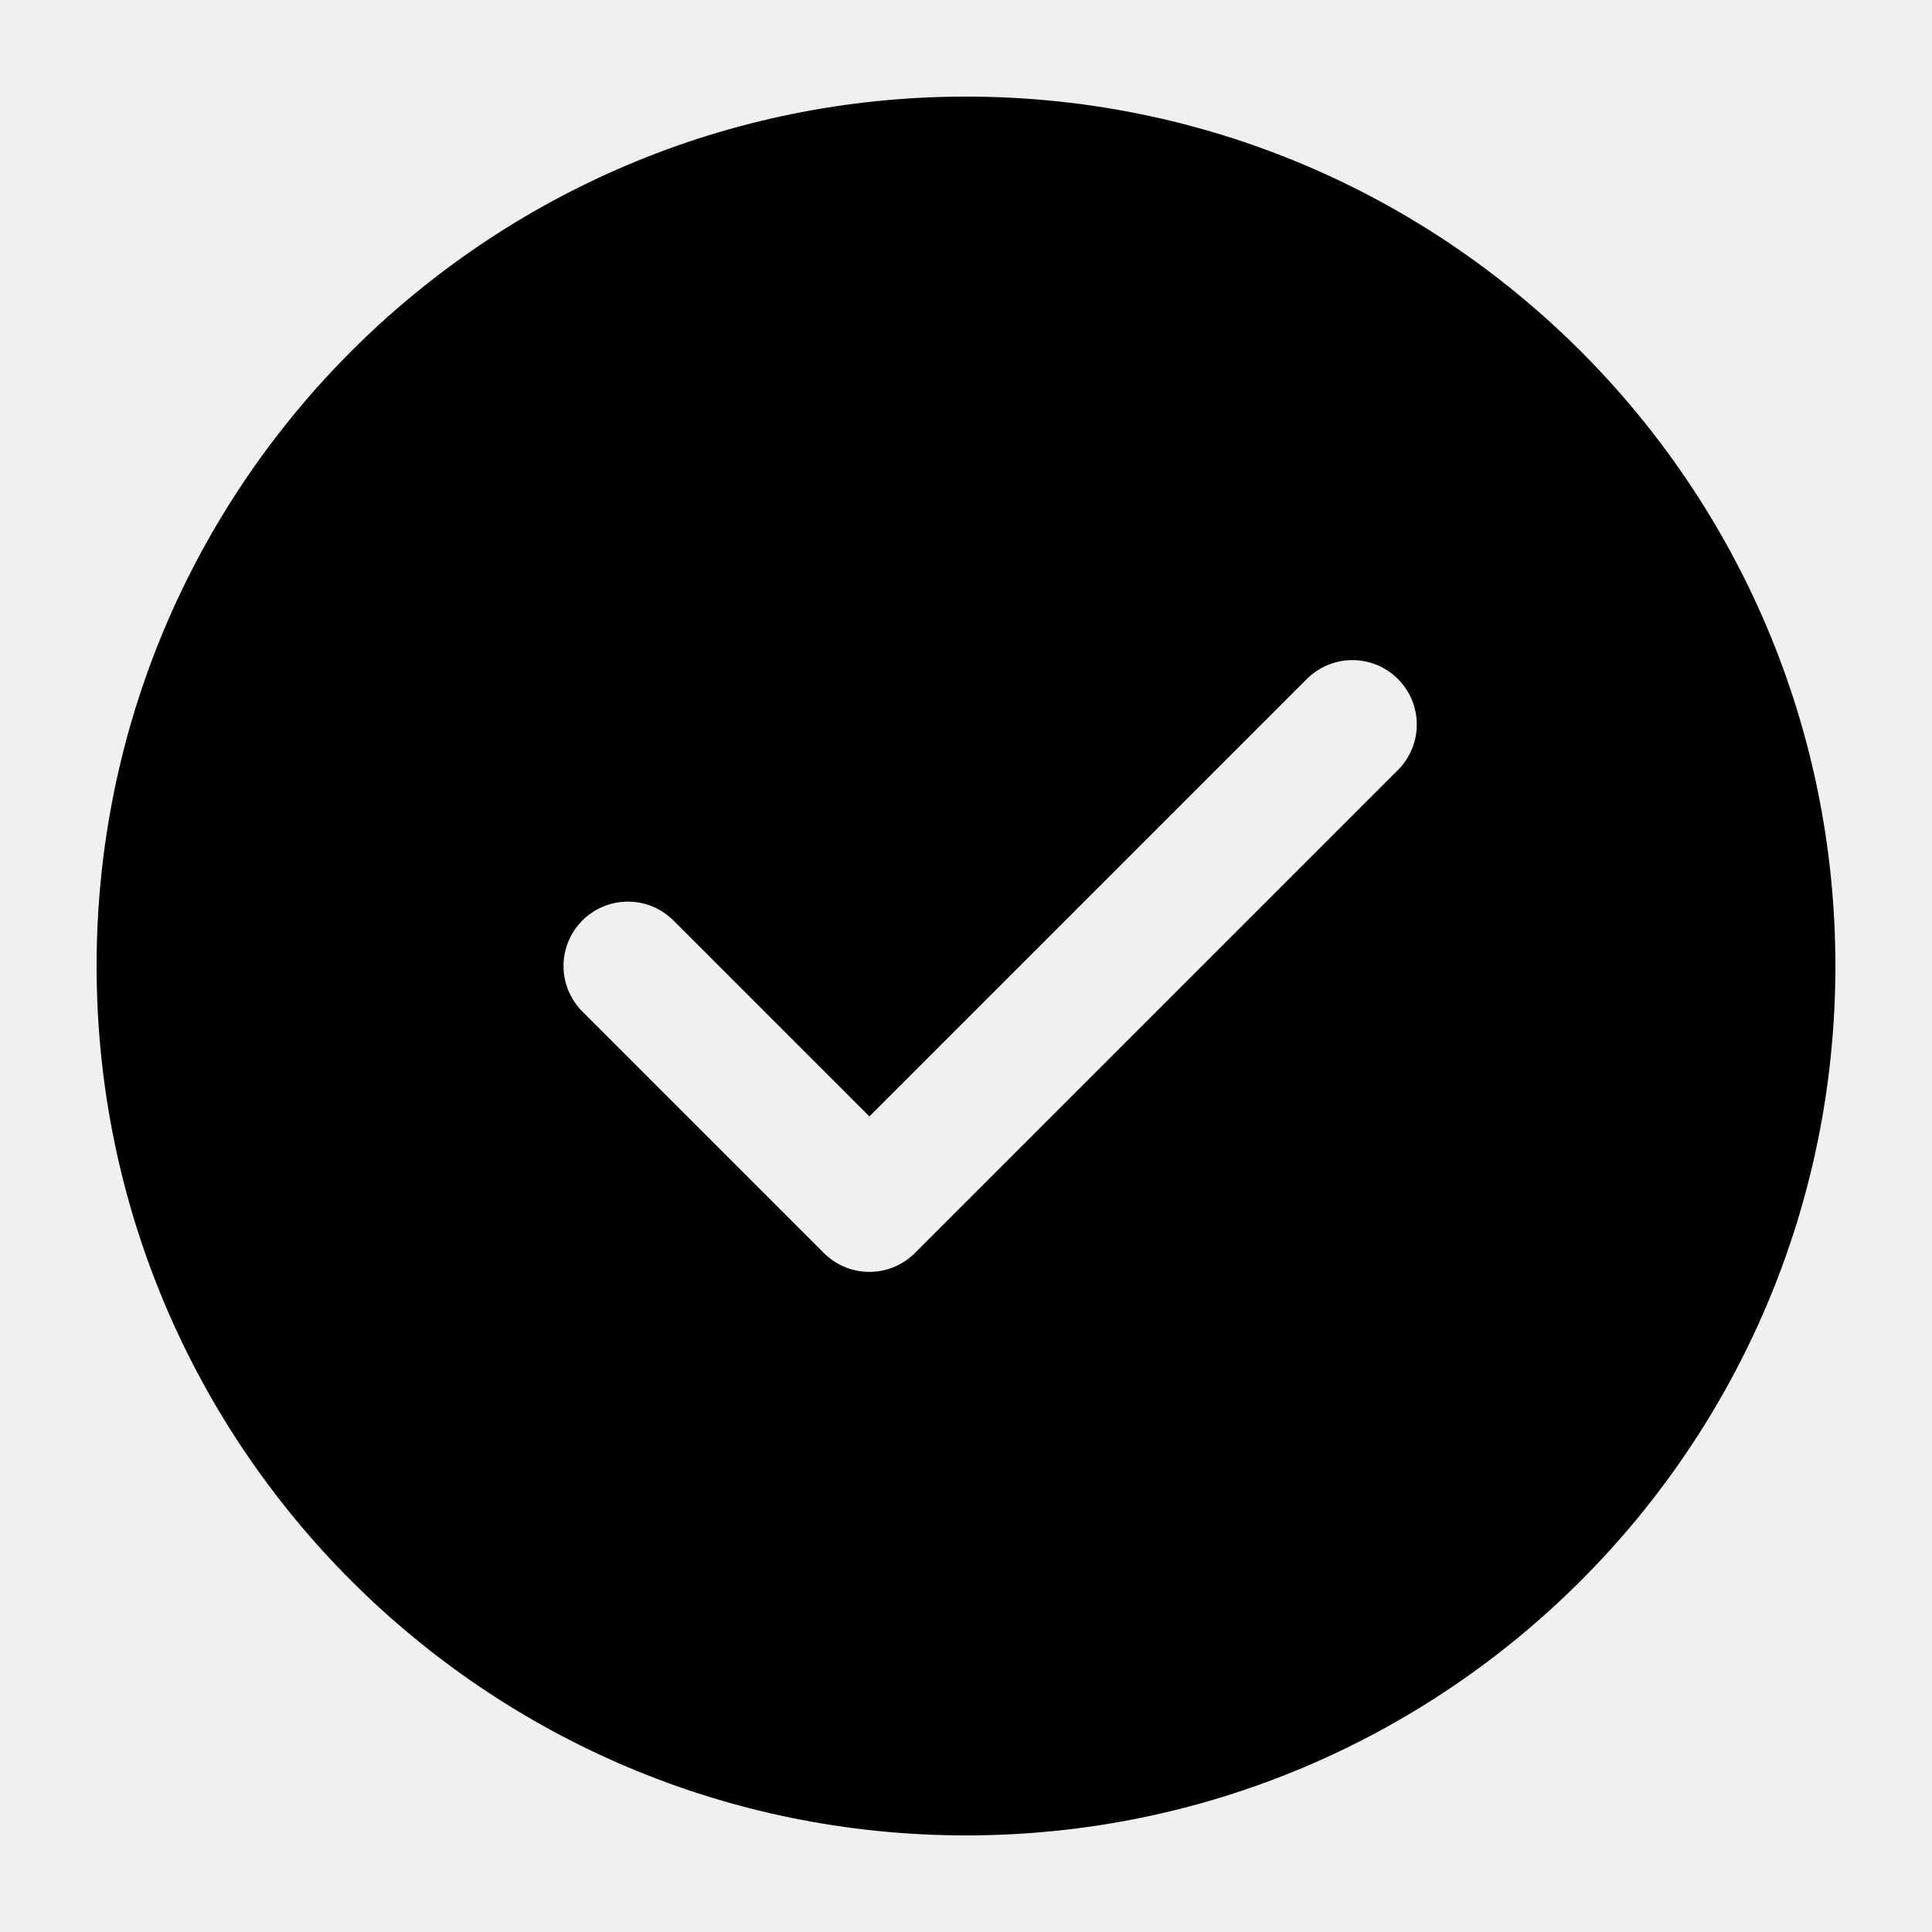
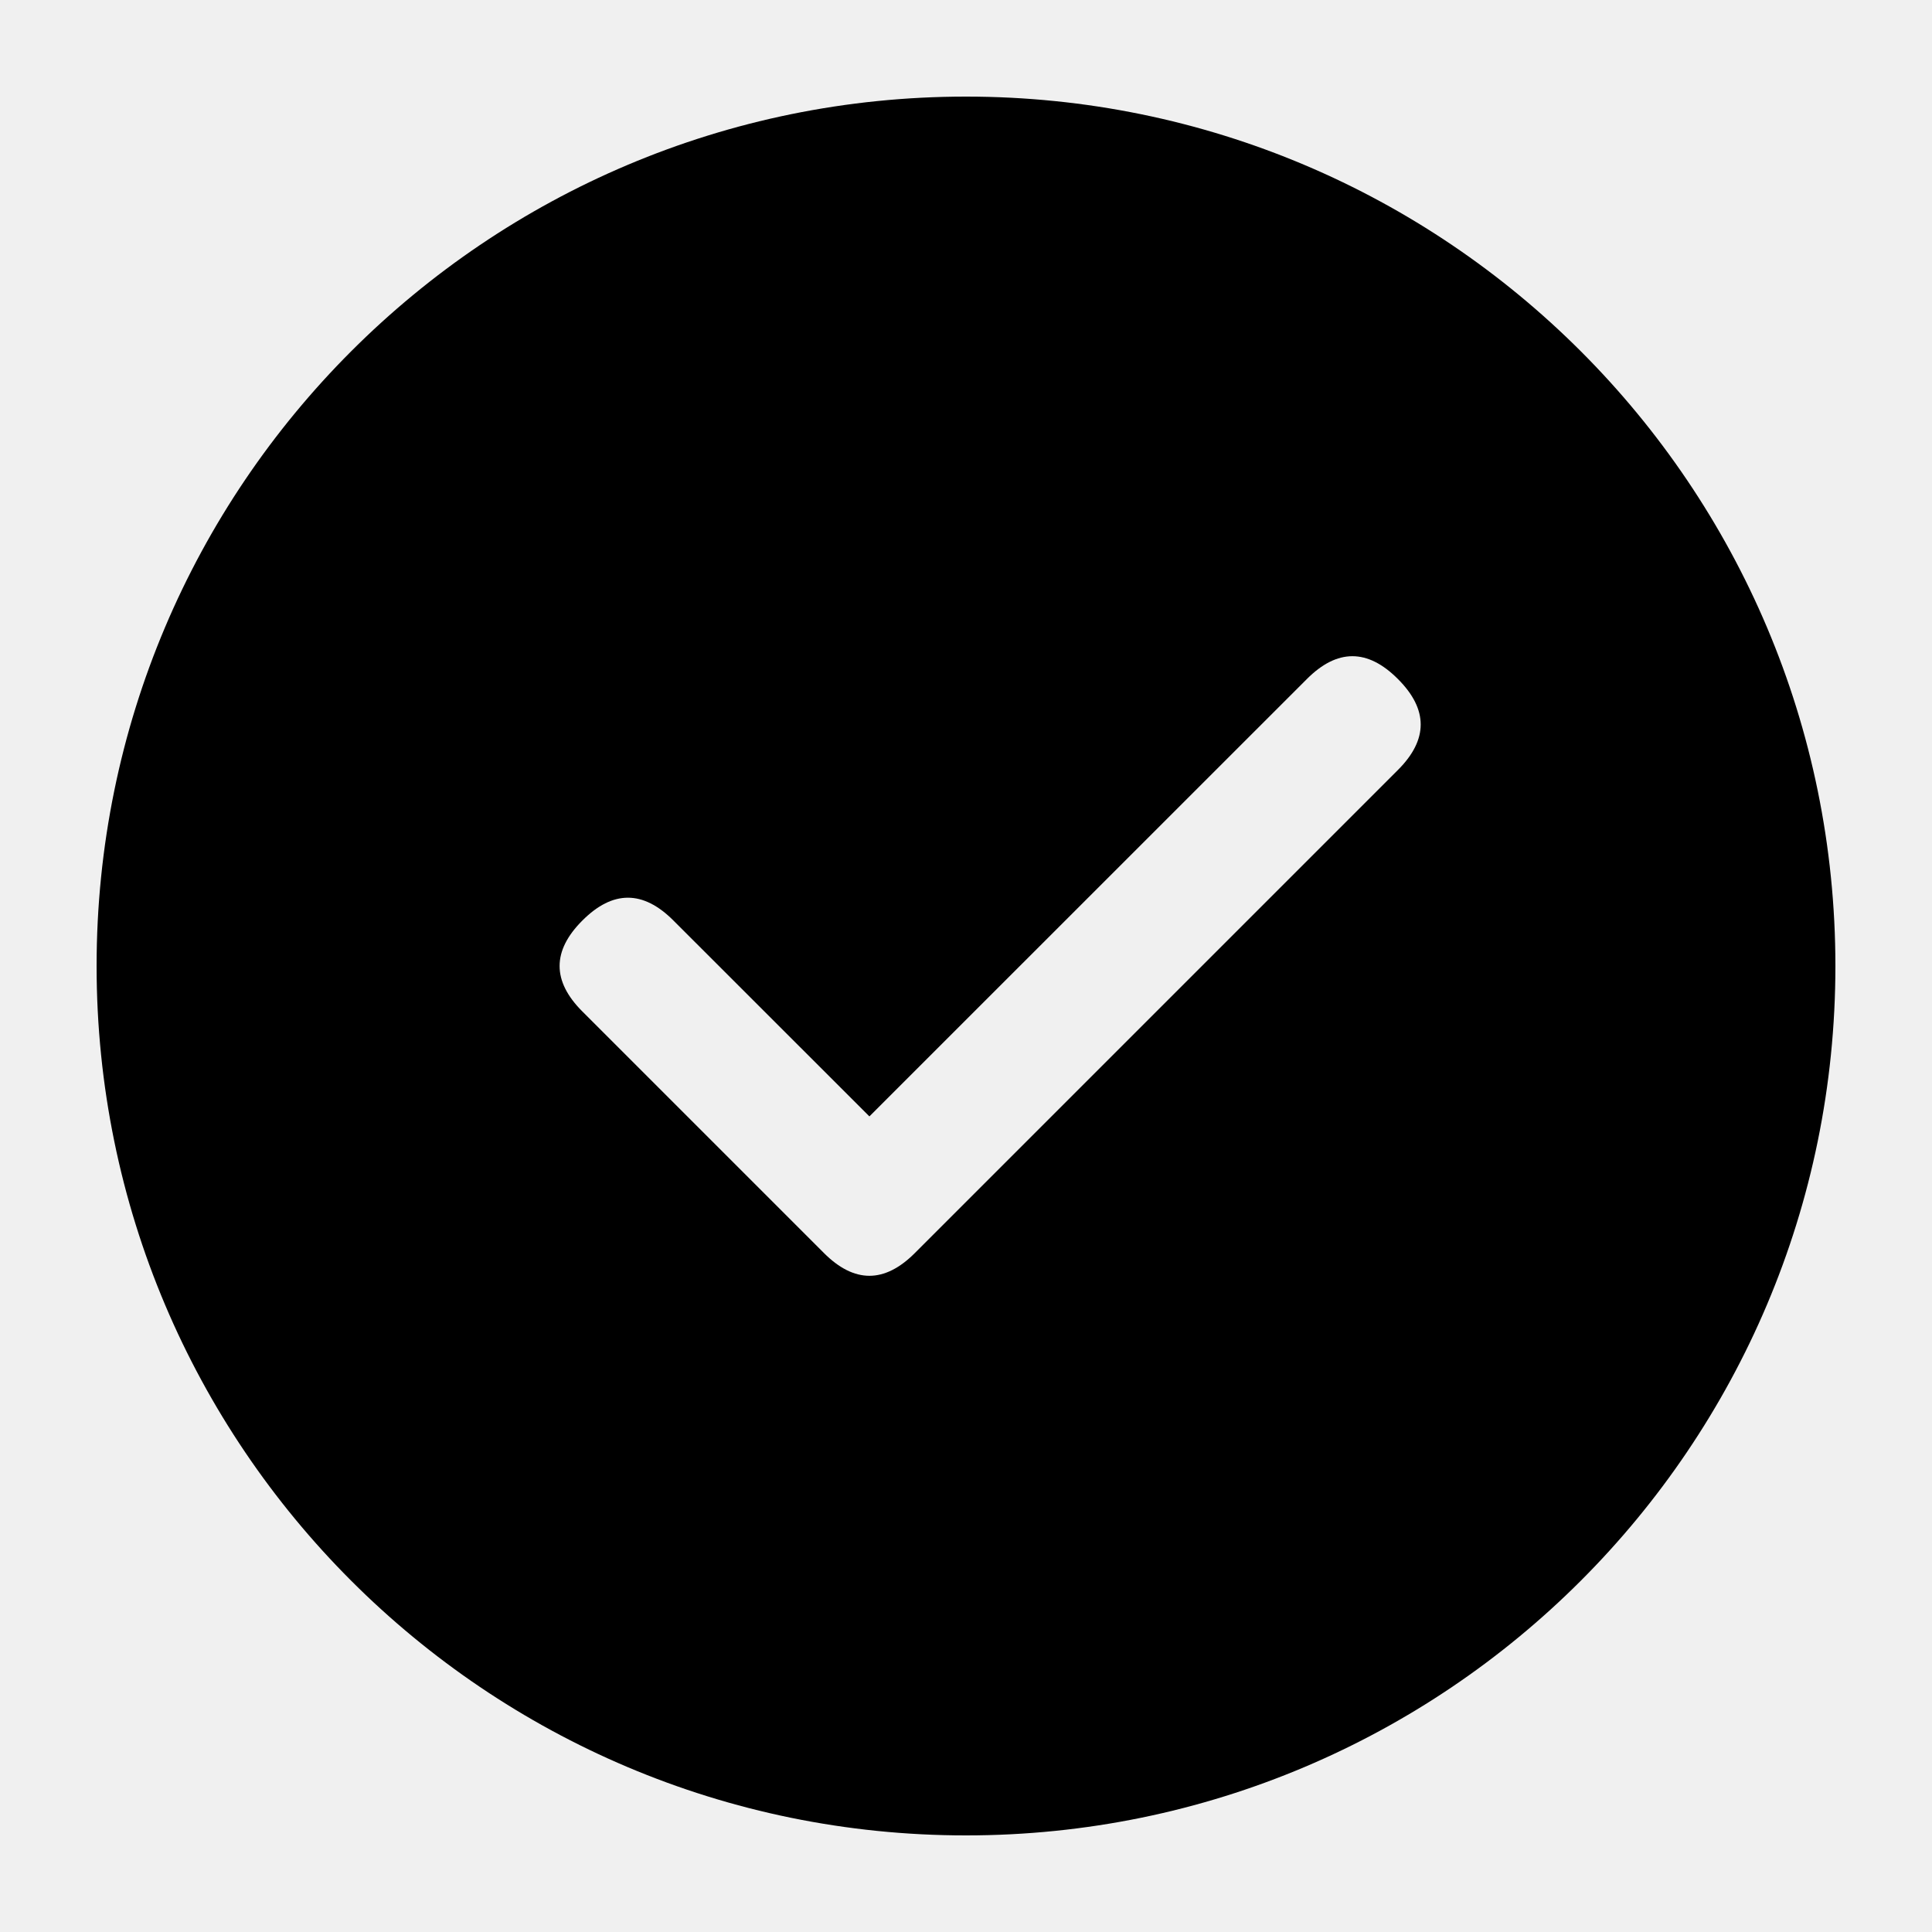
<svg xmlns="http://www.w3.org/2000/svg" width="22" height="22" viewBox="0 0 20 20">
-   <defs>
-     <mask id="shape">
-       <svg viewBox="0 0 20 20" fill="none" stroke-width="0" stroke="#ffffff" stroke-linecap="round" stroke-linejoin="round">
-         <circle cx="10" cy="10" r="9" fill="#ffffff" />
-         <path d="M6.5 10L9 12.5L14 7.5" stroke="#000000" stroke-width="1.333" stroke-linecap="round" stroke-linejoin="round" />
-       </svg>
-     </mask>
-   </defs>
-   <rect width="100%" height="100%" fill="#000000" mask="url(#shape)" />
+   <path fill="#000000" d="M19 10C19 14.971 14.971 19 10 19C5.029 19 1 14.971 1 10C1 5.029 5.029 1 10 1C14.971 1 19 5.029 19 10ZM6.971 9.529Q6.5 9.057 6.029 9.529Q5.557 10 6.029 10.471L8.529 12.971Q9 13.443 9.471 12.971L14.471 7.971Q14.943 7.5 14.471 7.029Q14 6.557 13.529 7.029L9 11.557Z" />
</svg>
